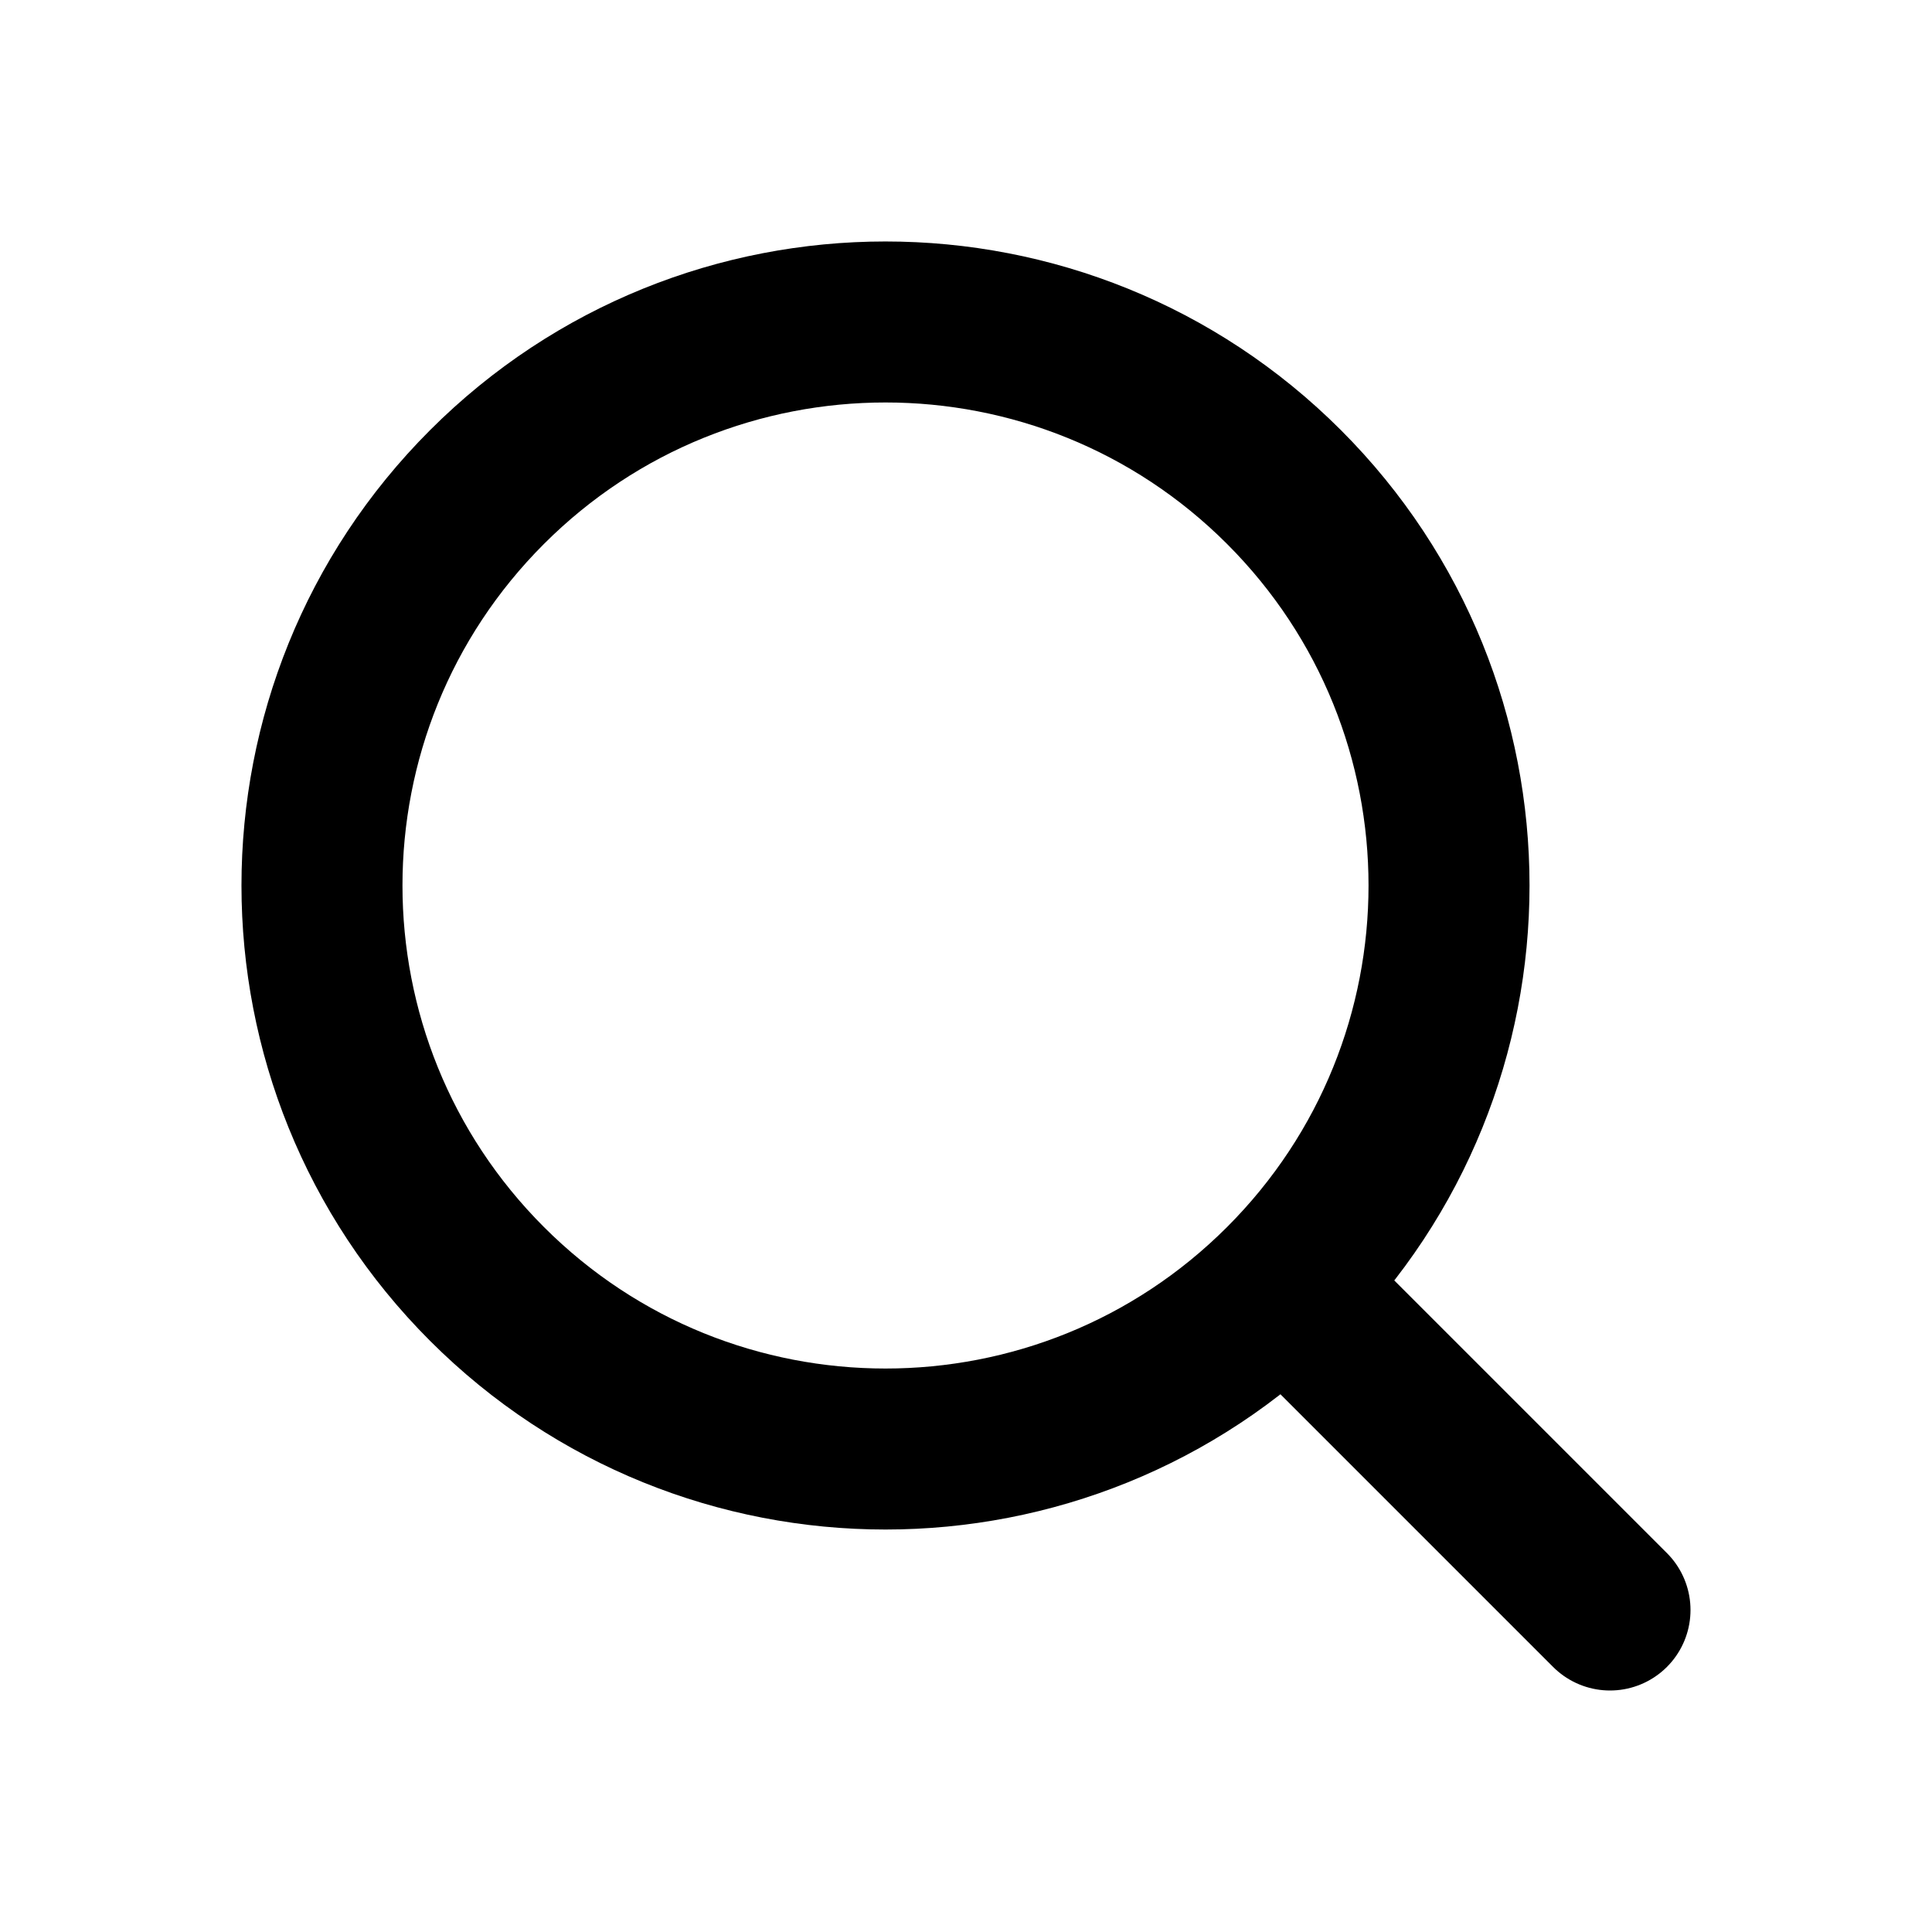
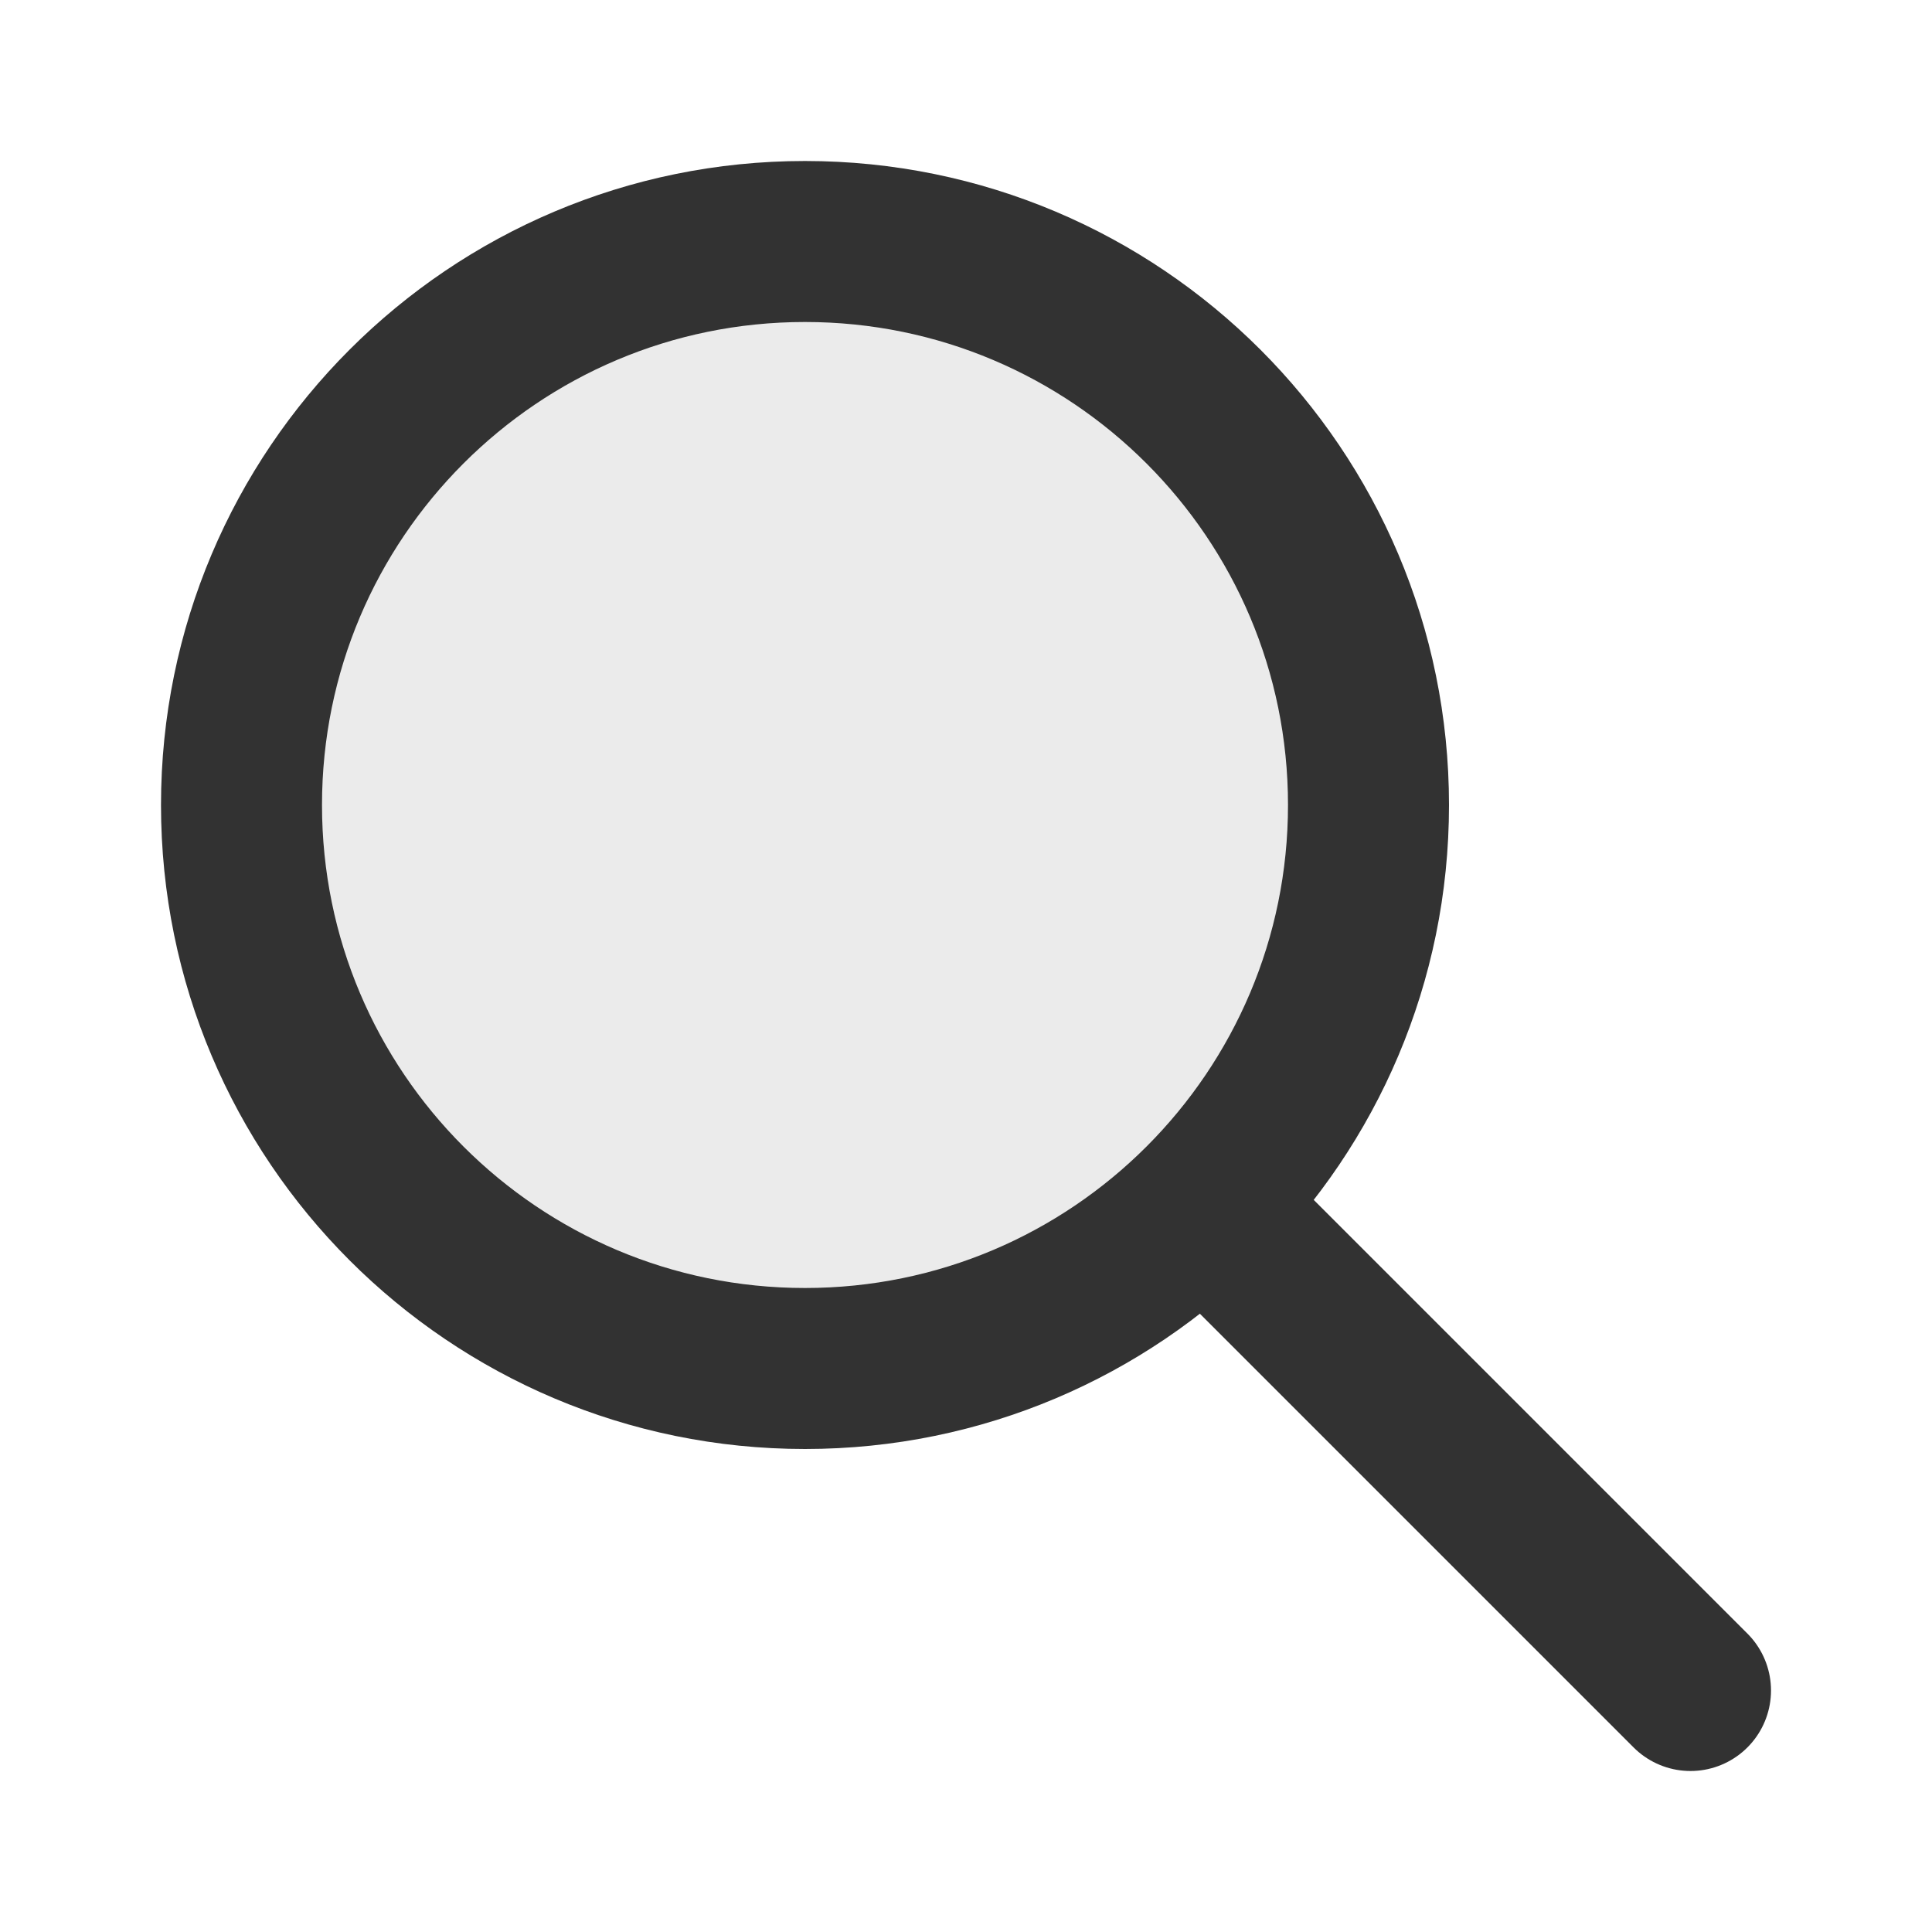
- <svg xmlns="http://www.w3.org/2000/svg" viewBox="0 0 24 24" fill="none">
-   <path stroke="currentColor" stroke-linecap="round" stroke-linejoin="round" stroke-width="2" d="m20 20-4.05-4.05m0 0a7 7 0 1 0-9.9-9.9 7 7 0 0 0 9.9 9.9z" />
+ <svg xmlns="http://www.w3.org/2000/svg" width="800px" height="800px" viewBox="0 0 24 24" fill="none">
+   <path opacity="0.1" d="M17 10C17 13.866 13.866 17 10 17C6.134 17 3 13.866 3 10C3 6.134 6.134 3 10 3C13.866 3 17 6.134 17 10Z" fill="#323232" />
+   <path d="M15 15L21 21" stroke="#323232" stroke-width="2" stroke-linecap="round" stroke-linejoin="round" />
+   <path d="M17 10C17 13.866 13.866 17 10 17C6.134 17 3 13.866 3 10C3 6.134 6.134 3 10 3C13.866 3 17 6.134 17 10Z" stroke="#323232" stroke-width="2" />
</svg>
